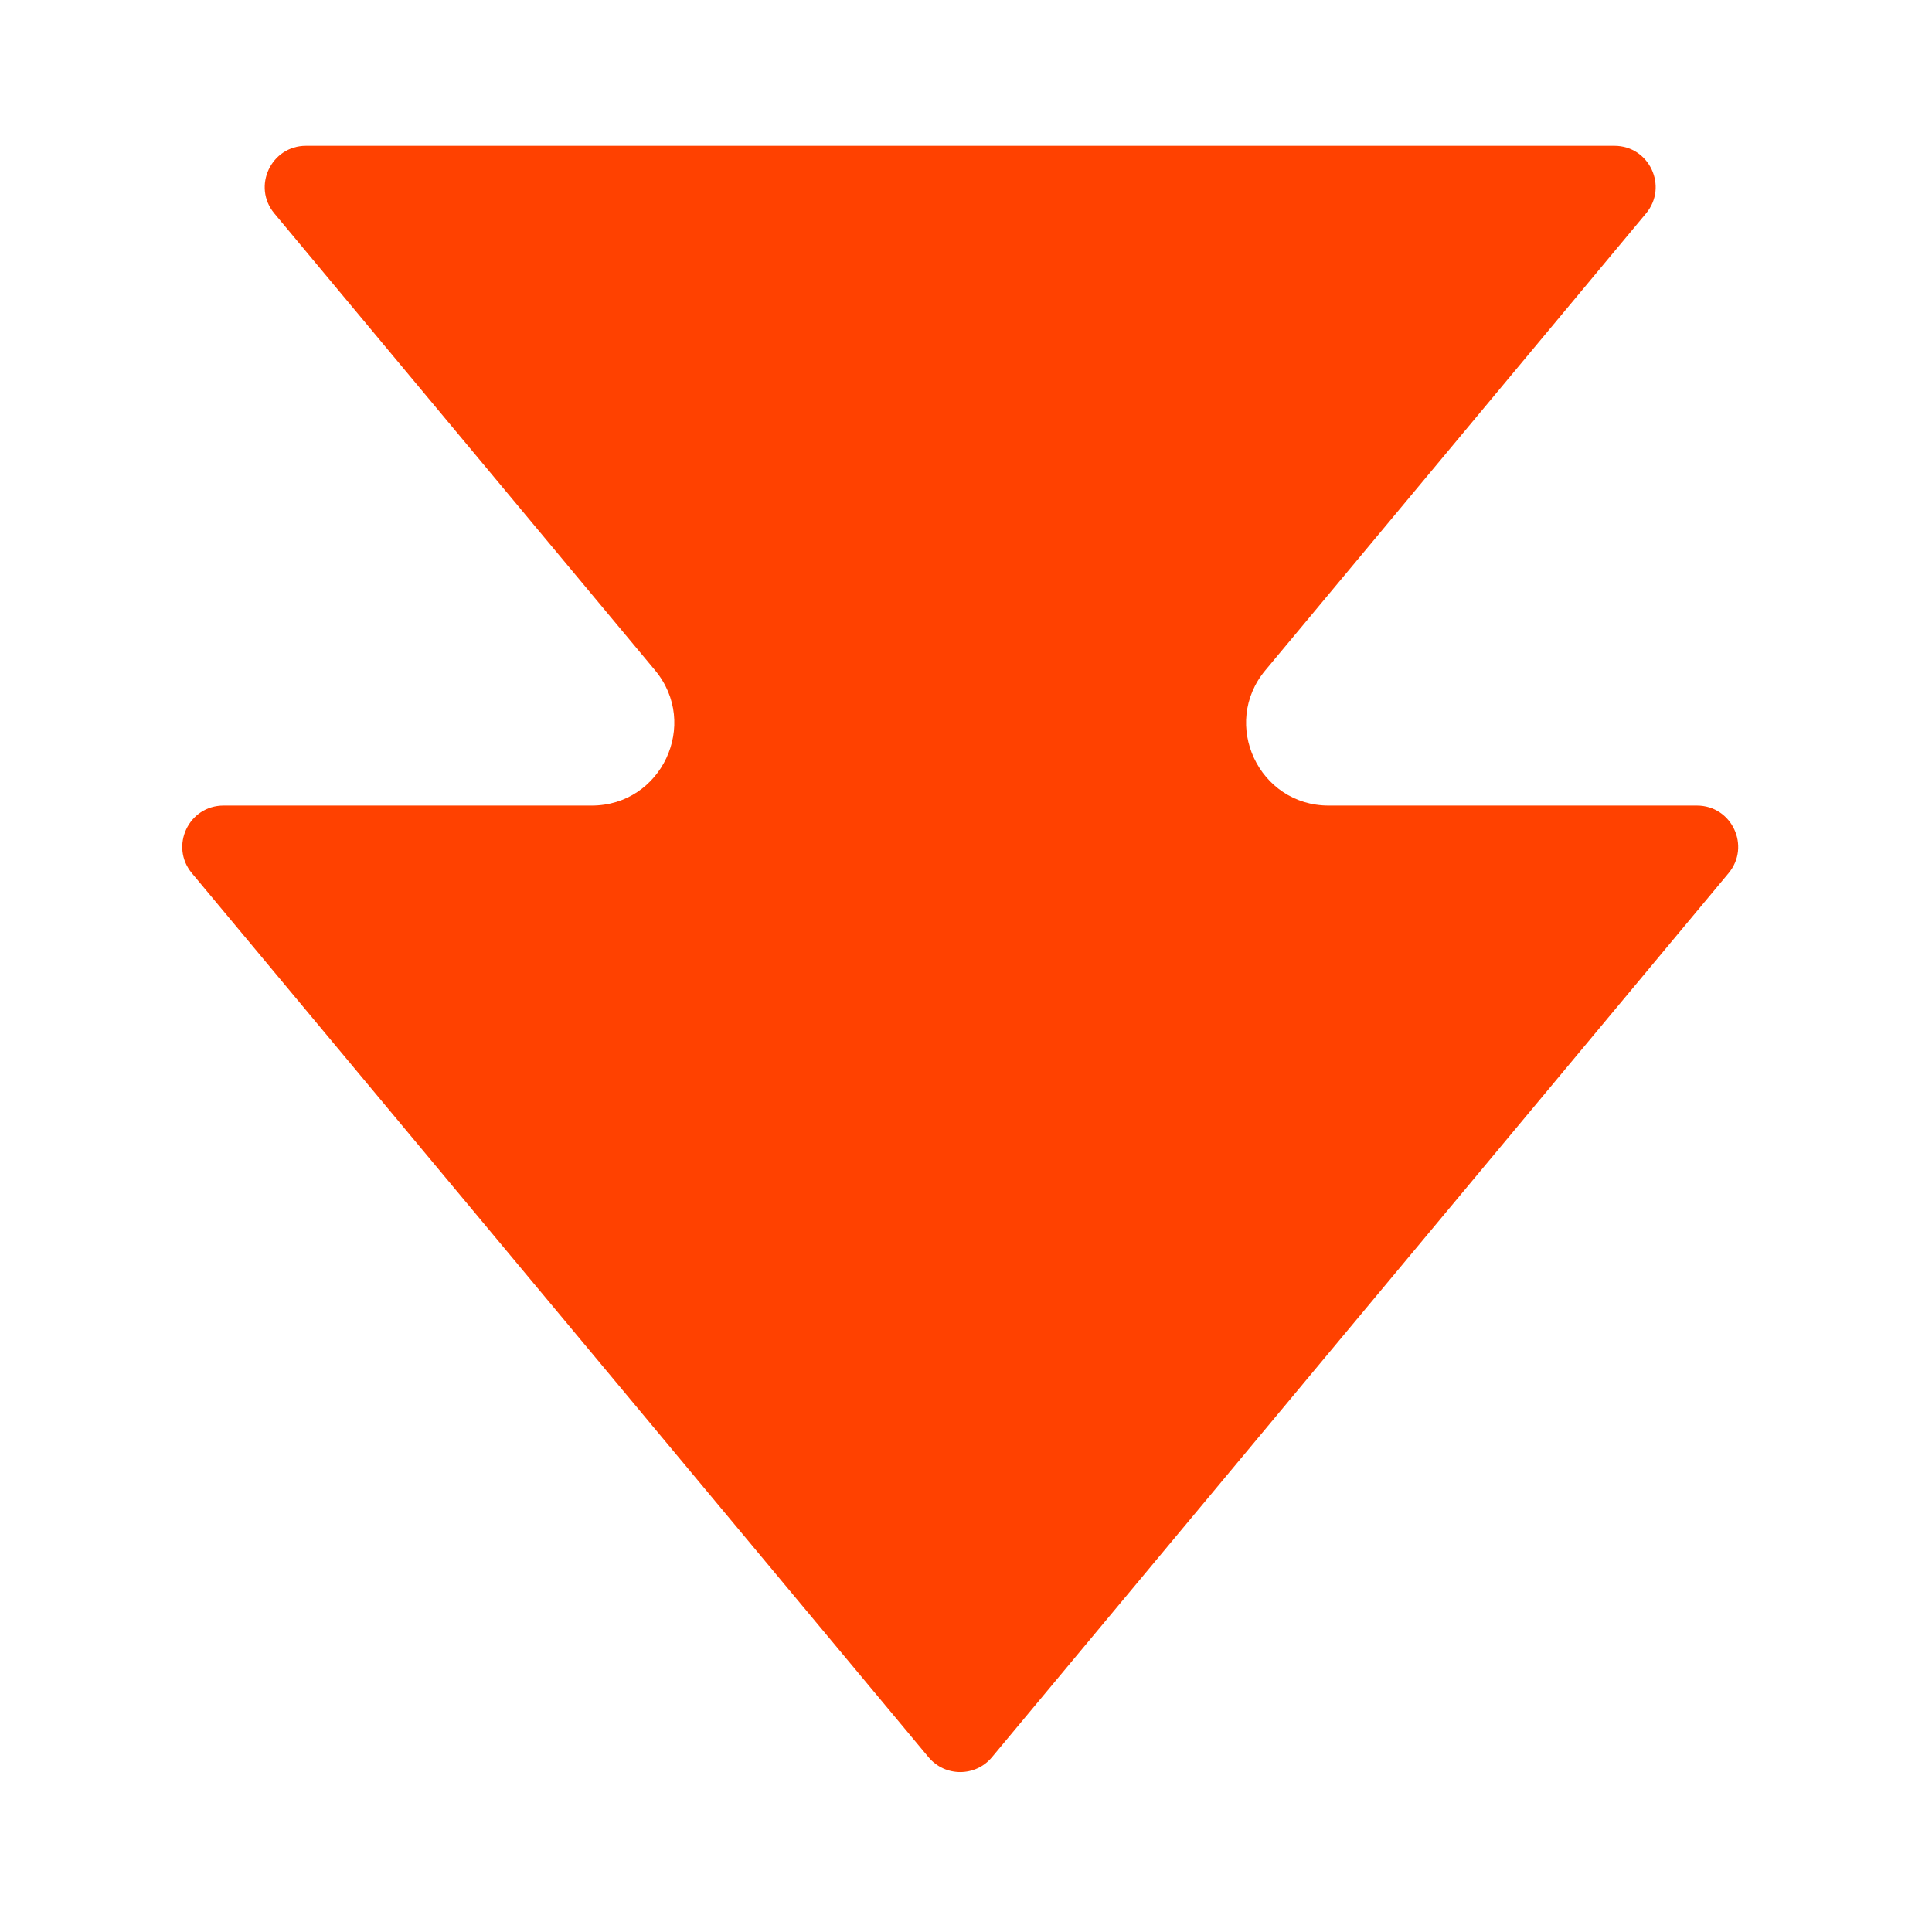
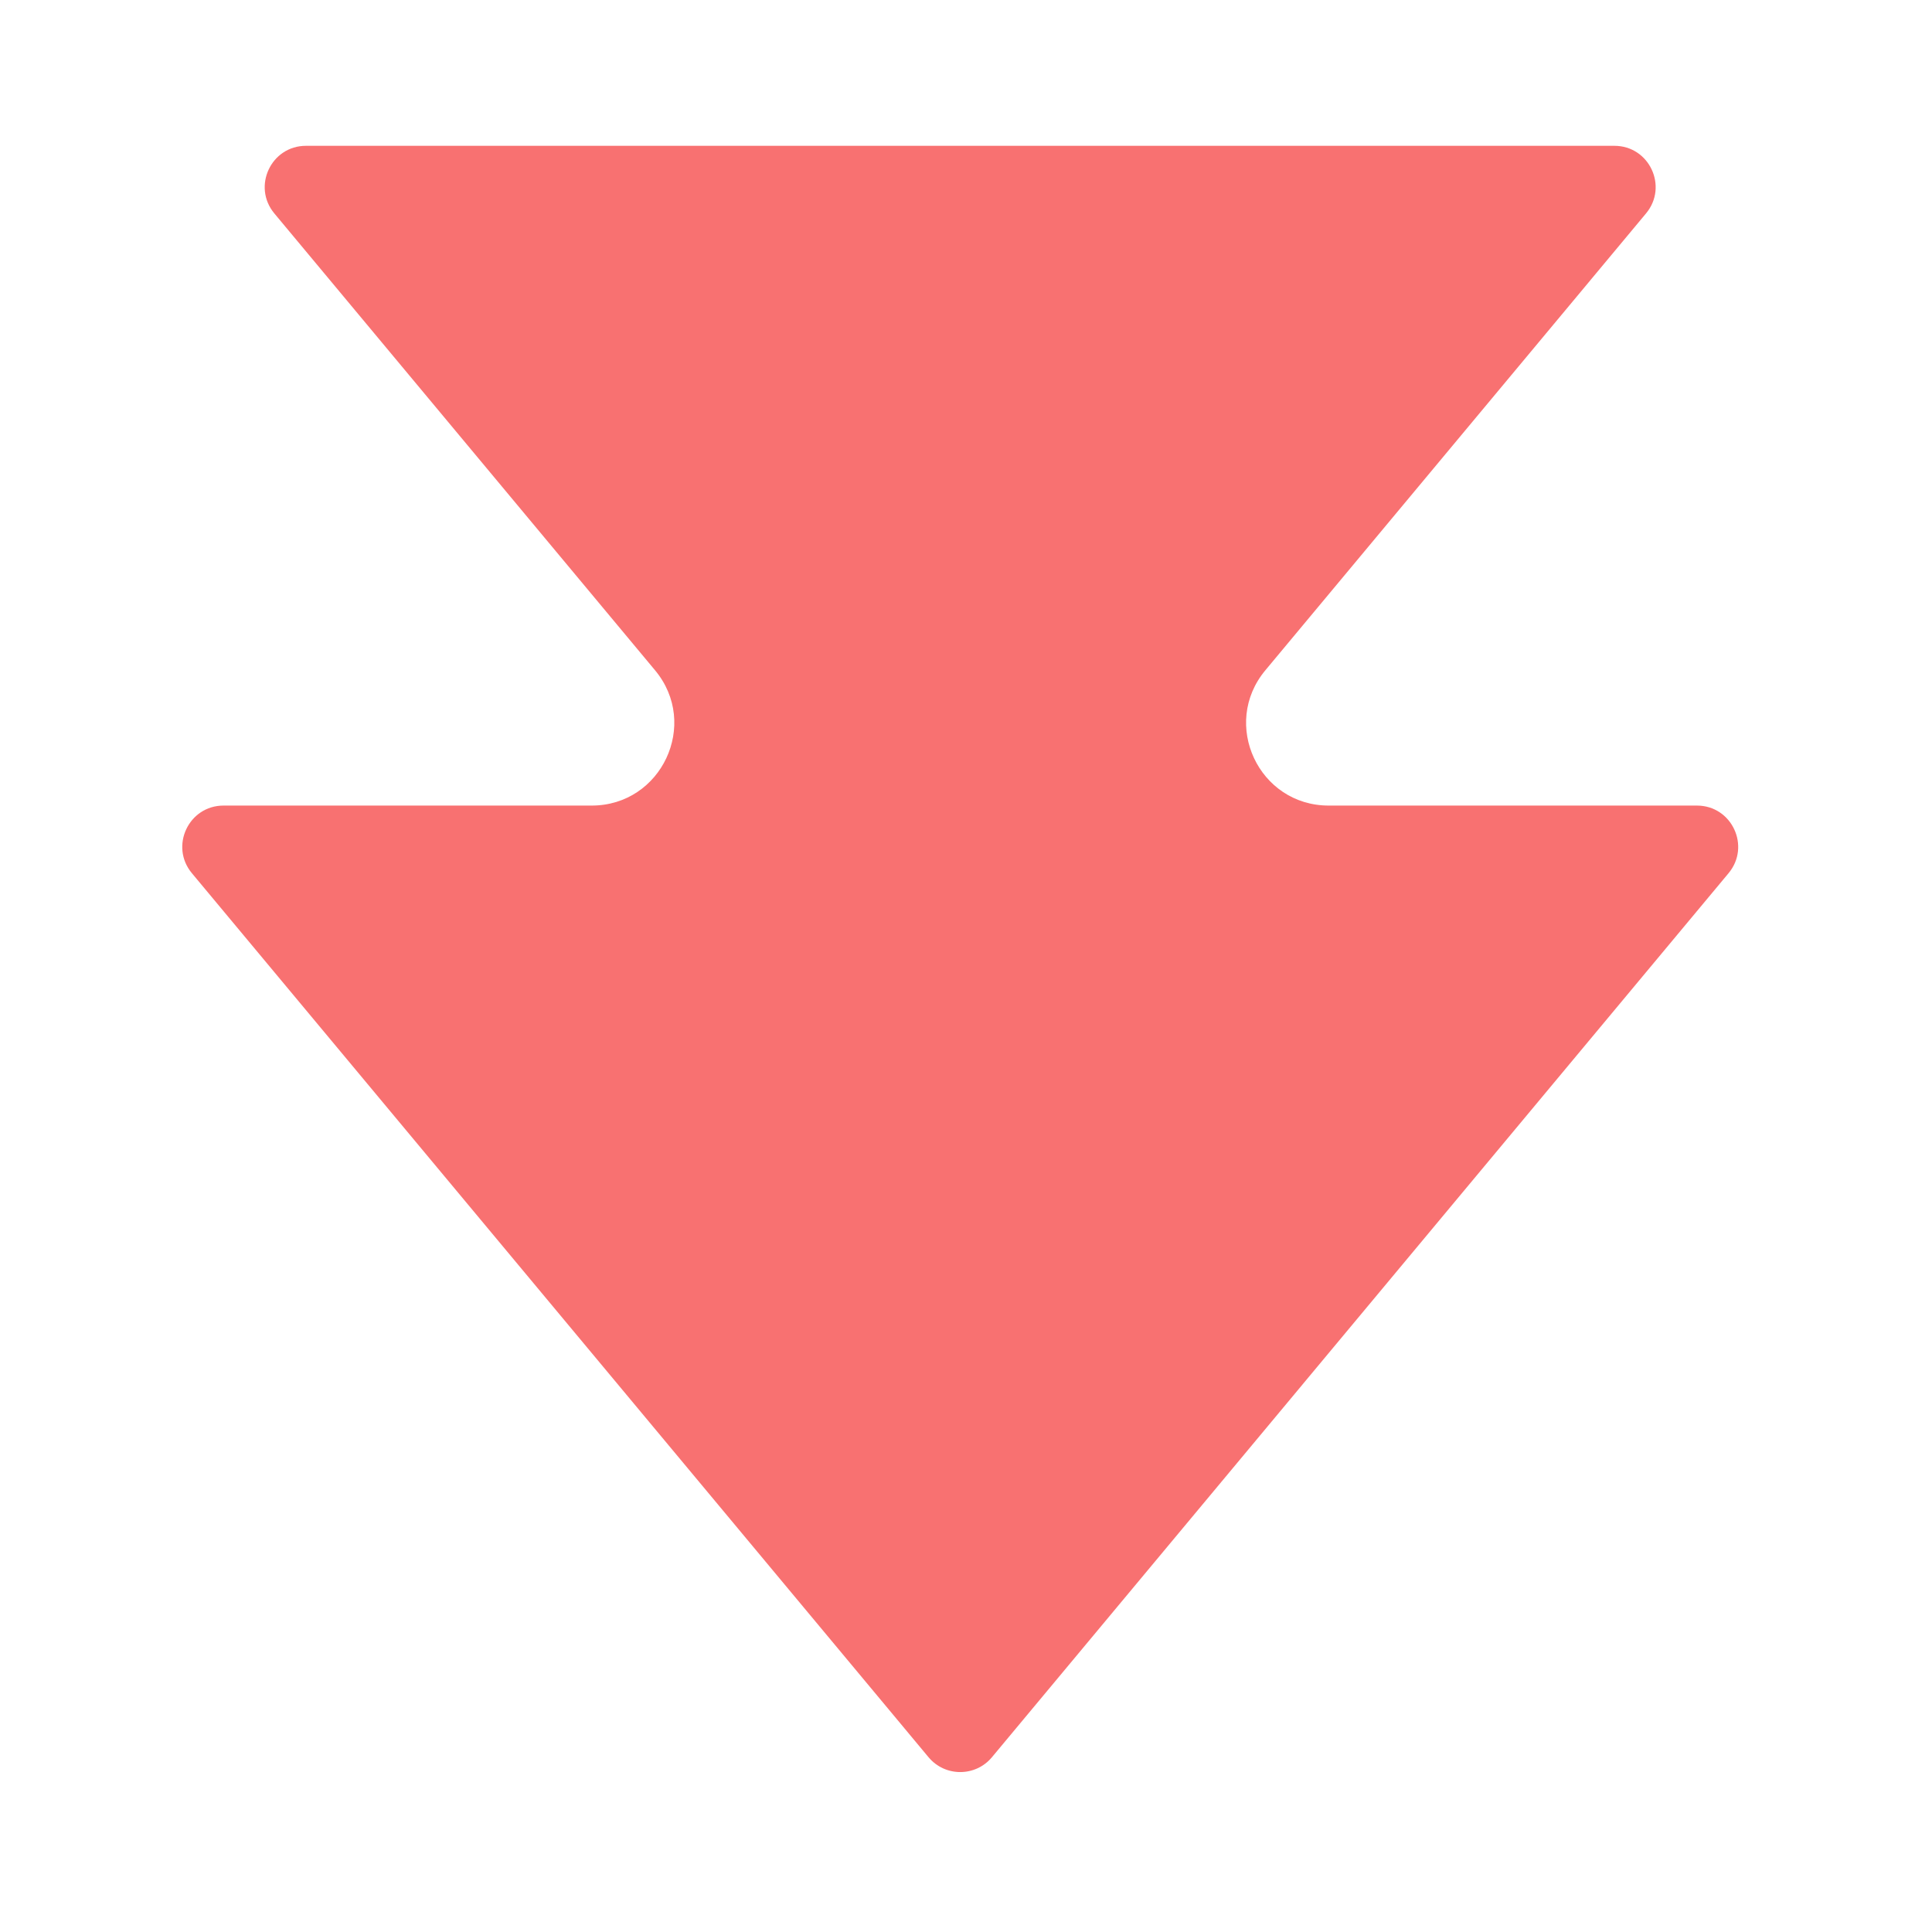
<svg xmlns="http://www.w3.org/2000/svg" width="24" height="24" viewBox="-4 -4 51 53" fill="none">
-   <path d="M39.287 0C40.246 0 40.769 1.118 40.155 1.855L29.712 14.388C28.484 15.861 29.531 18.099 31.45 18.099H41.551C42.51 18.099 43.033 19.217 42.419 19.954L22.211 44.206C21.759 44.748 20.925 44.748 20.473 44.206L0.264 19.954C-0.35 19.217 0.174 18.099 1.133 18.099H11.231C13.149 18.099 14.198 15.861 12.97 14.388L2.526 1.855C1.912 1.118 2.436 0 3.394 0H39.287Z" fill="#FF4100" />
+   <path d="M39.287 0C40.246 0 40.769 1.118 40.155 1.855L29.712 14.388C28.484 15.861 29.531 18.099 31.45 18.099H41.551C42.51 18.099 43.033 19.217 42.419 19.954L22.211 44.206C21.759 44.748 20.925 44.748 20.473 44.206L0.264 19.954C-0.35 19.217 0.174 18.099 1.133 18.099H11.231C13.149 18.099 14.198 15.861 12.97 14.388L2.526 1.855C1.912 1.118 2.436 0 3.394 0H39.287Z" fill="#F87171" />
</svg>
